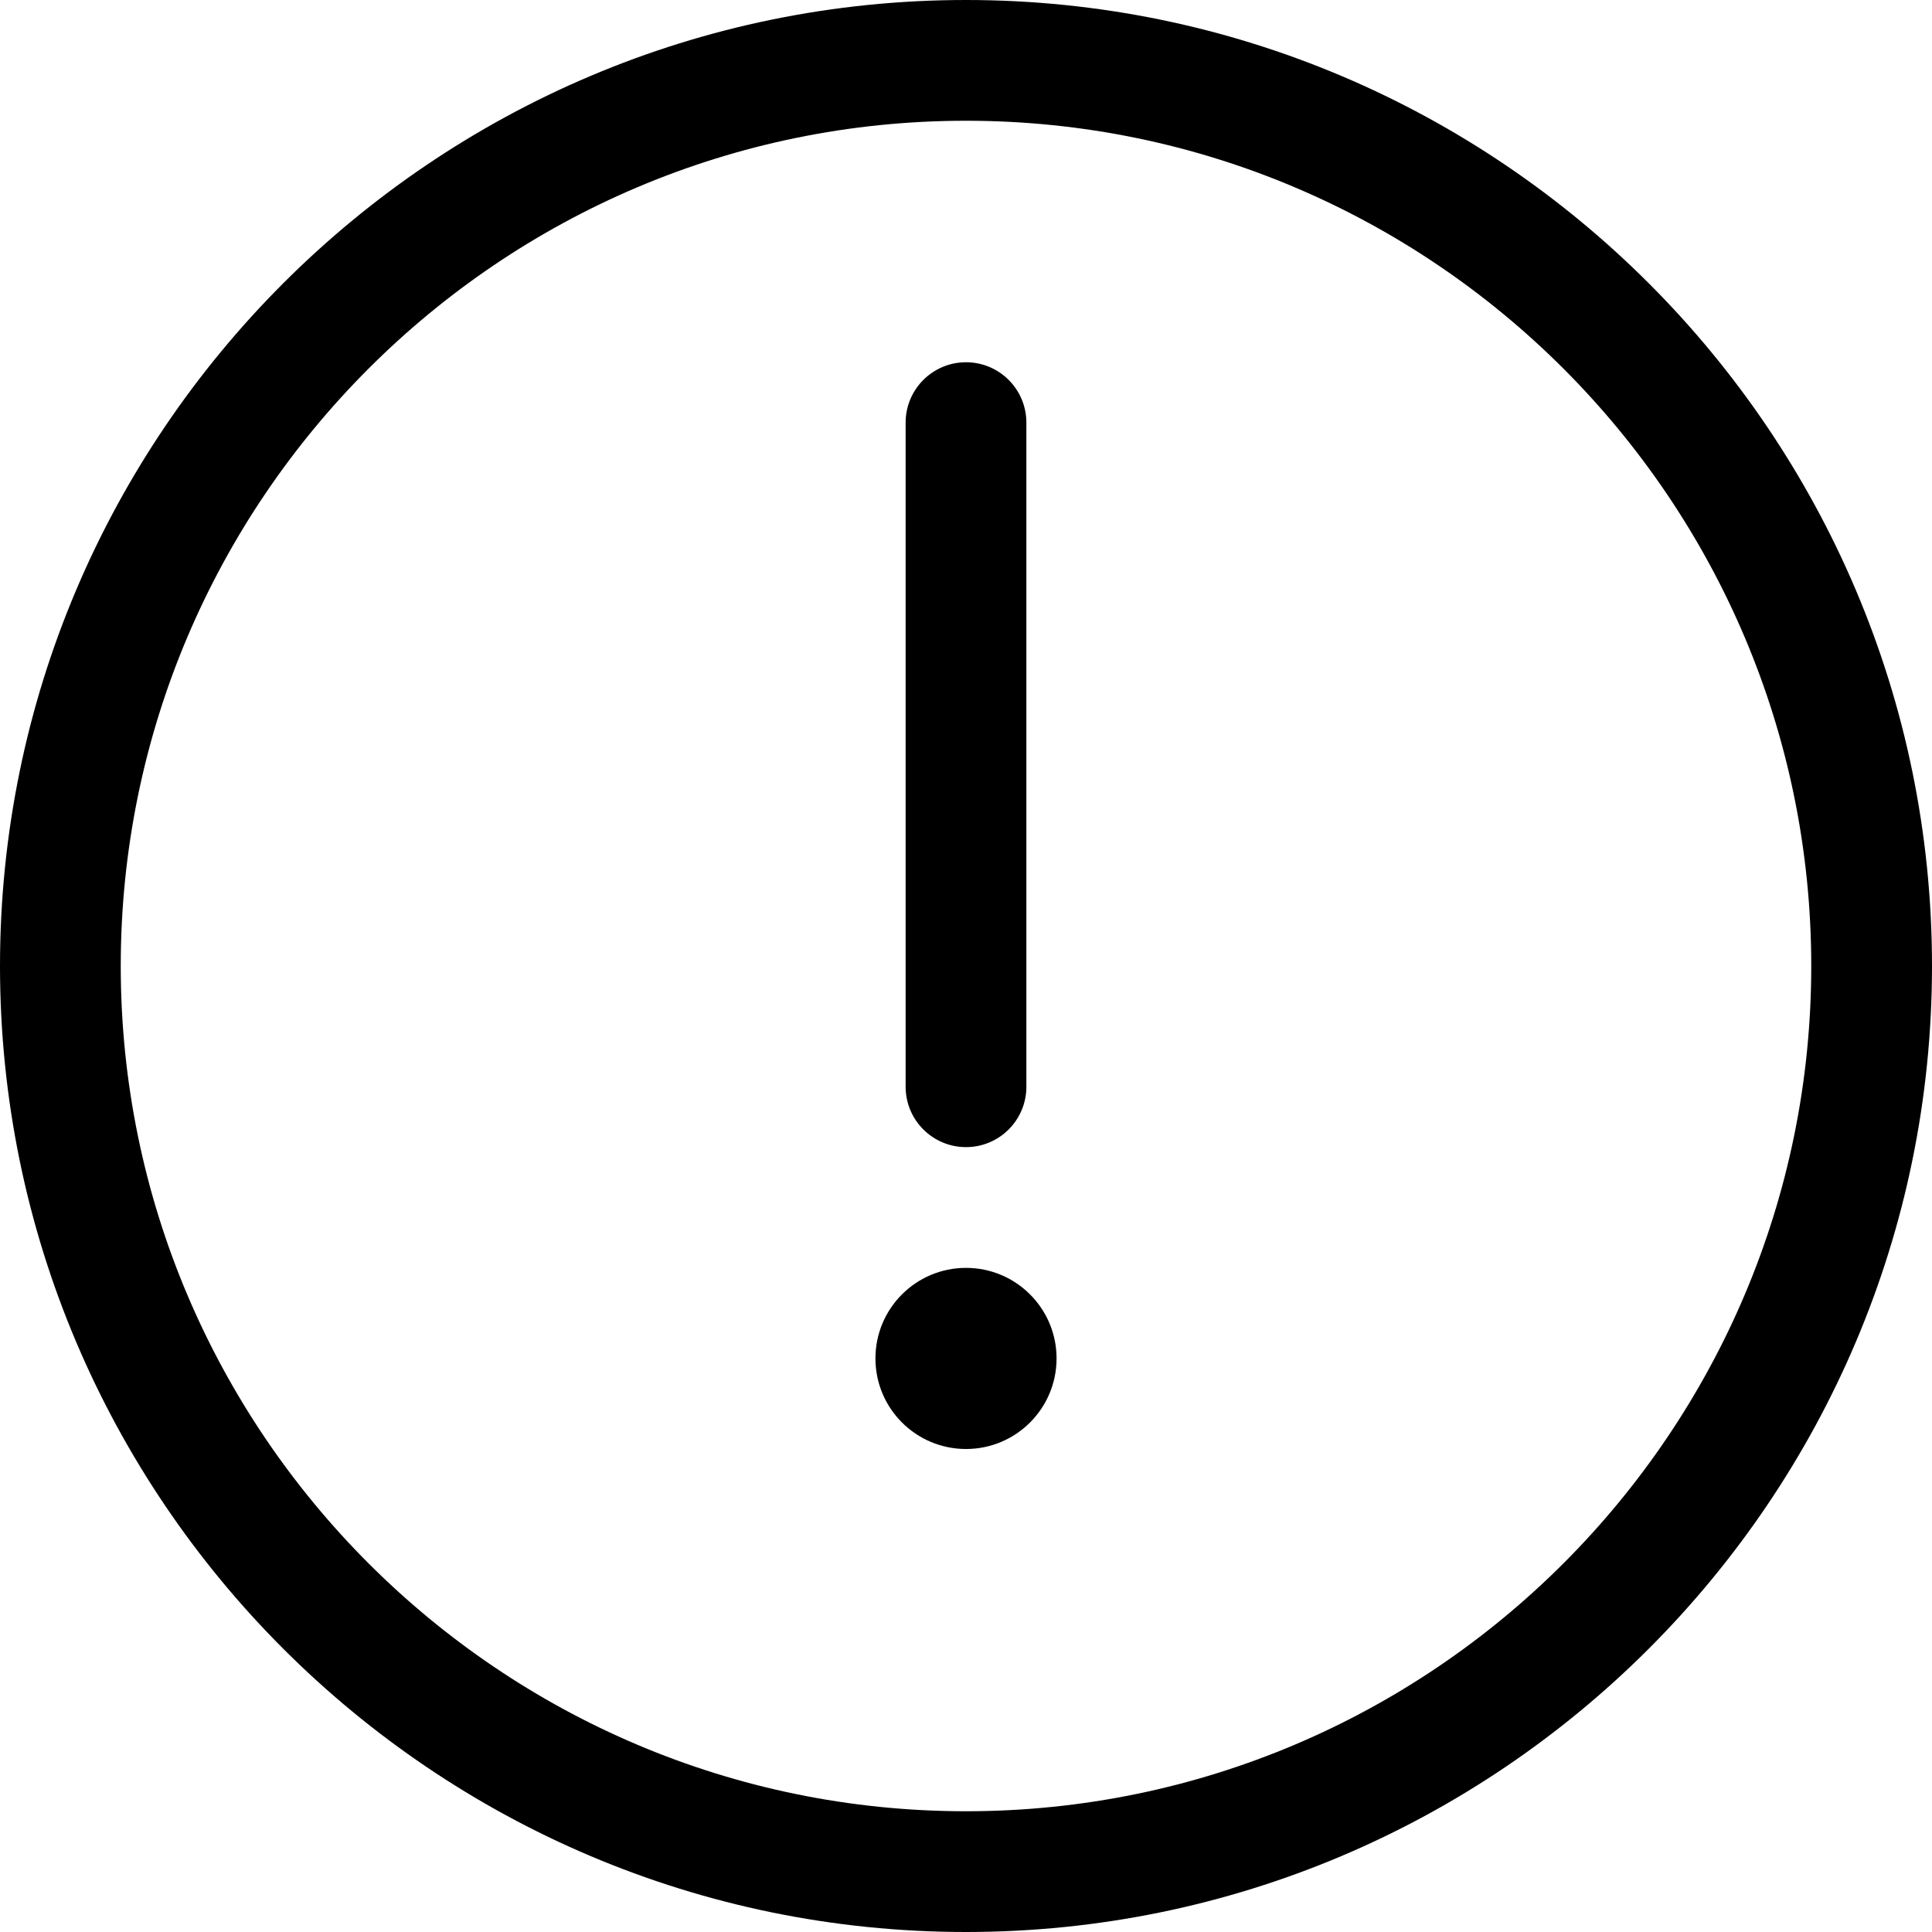
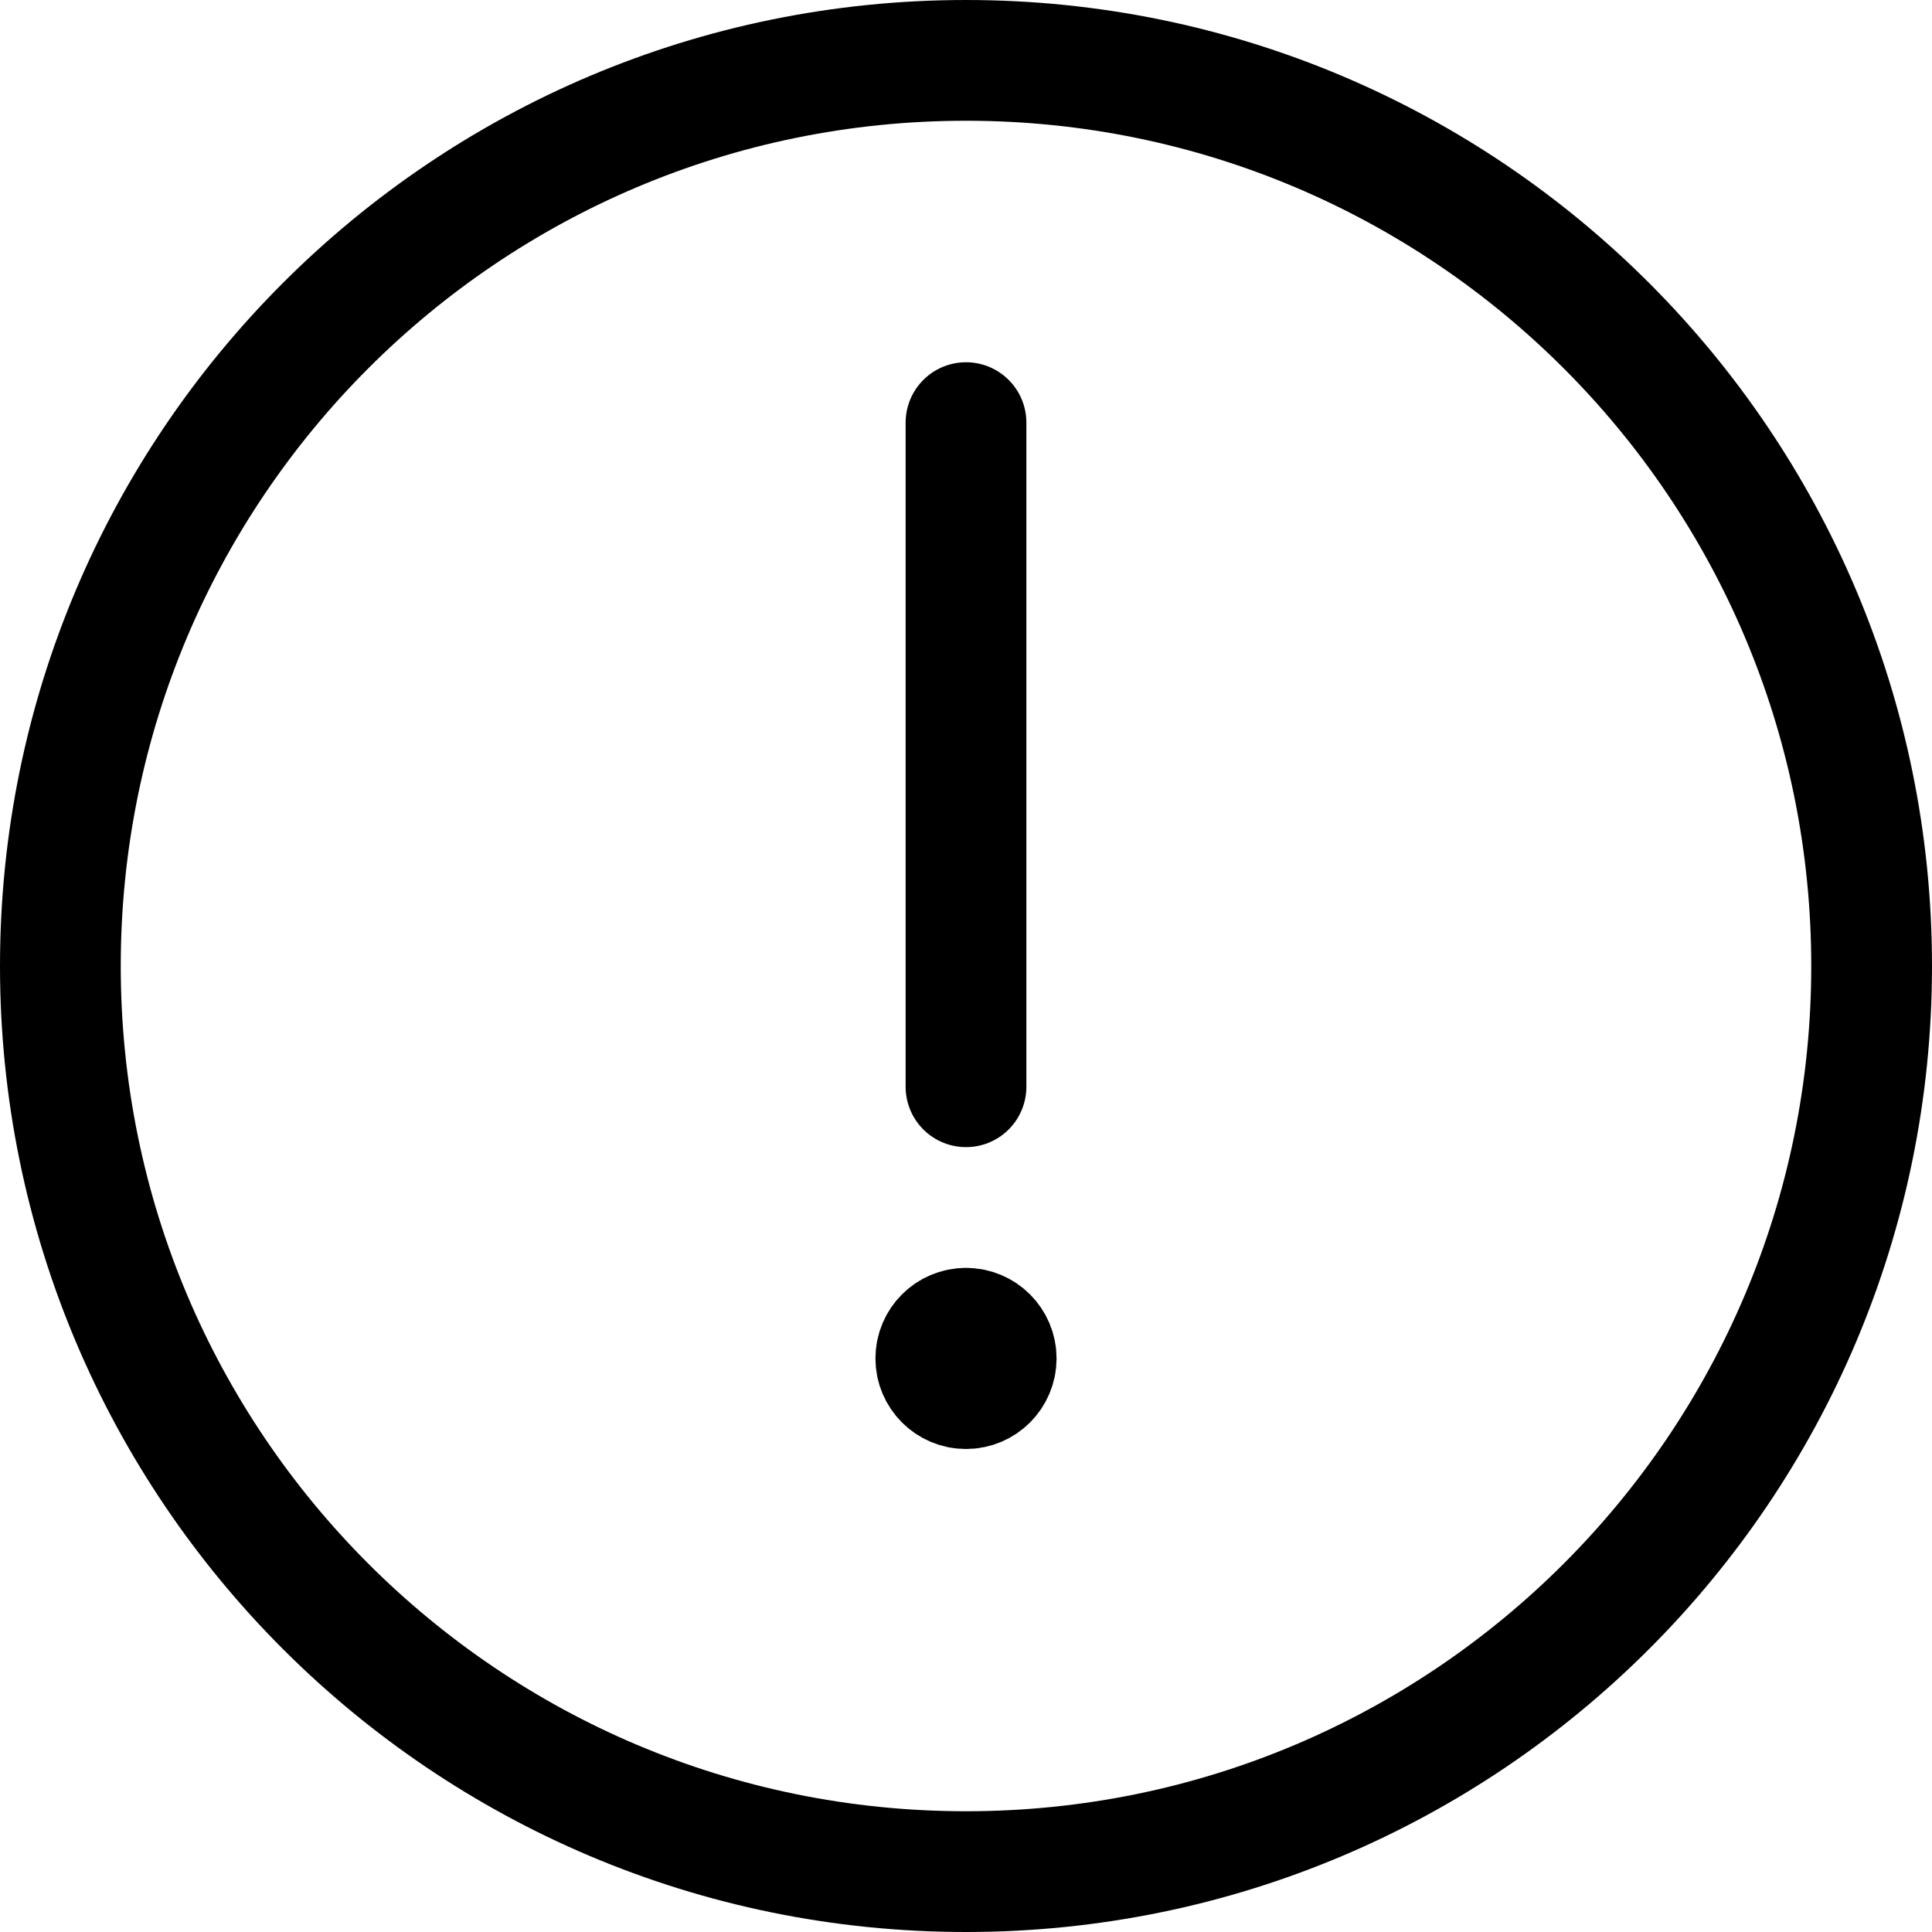
- <svg xmlns="http://www.w3.org/2000/svg" version="1.1" id="Layer_1" x="0px" y="0px" viewBox="0 0 24 24" style="enable-background:new 0 0 24 24;" xml:space="preserve">
-   <g>
-     <circle cx="12" cy="16.875" r="1.125" />
-     <path d="M12,14.25c-0.414,0-0.75-0.336-0.75-0.75V5.25c0-0.414,0.336-0.75,0.75-0.75s0.75,0.336,0.75,0.75v8.25   C12.75,13.914,12.414,14.25,12,14.25z" />
-     <path d="M12,24C5.383,24,0,18.617,0,12C0,5.383,5.383,0,12,0c6.617,0,12,5.383,12,12C24,18.617,18.617,24,12,24z M12,1.5   C6.21,1.5,1.5,6.21,1.5,12c0,5.79,4.71,10.5,10.5,10.5c5.79,0,10.5-4.71,10.5-10.5C22.5,6.21,17.79,1.5,12,1.5z" />
-   </g>
+ <svg xmlns="http://www.w3.org/2000/svg" viewBox="0 0 24 24">
+   <defs>
+     <style>.a,.b,.c{fill:none;stroke:currentColor;stroke-width:1.5px;}.a,.b{stroke-linecap:round;}.a{stroke-linejoin:round;}.b,.c{stroke-miterlimit:10;}</style>
+   </defs>
+   <path class="a" d="M12,16.5a.375.375,0,1,0,.375.375A.375.375,0,0,0,12,16.5h0" />
+   <line class="b" x1="12" y1="13.5" x2="12" y2="5.25" />
+   <circle class="c" cx="12" cy="12" r="11.25" />
</svg>
